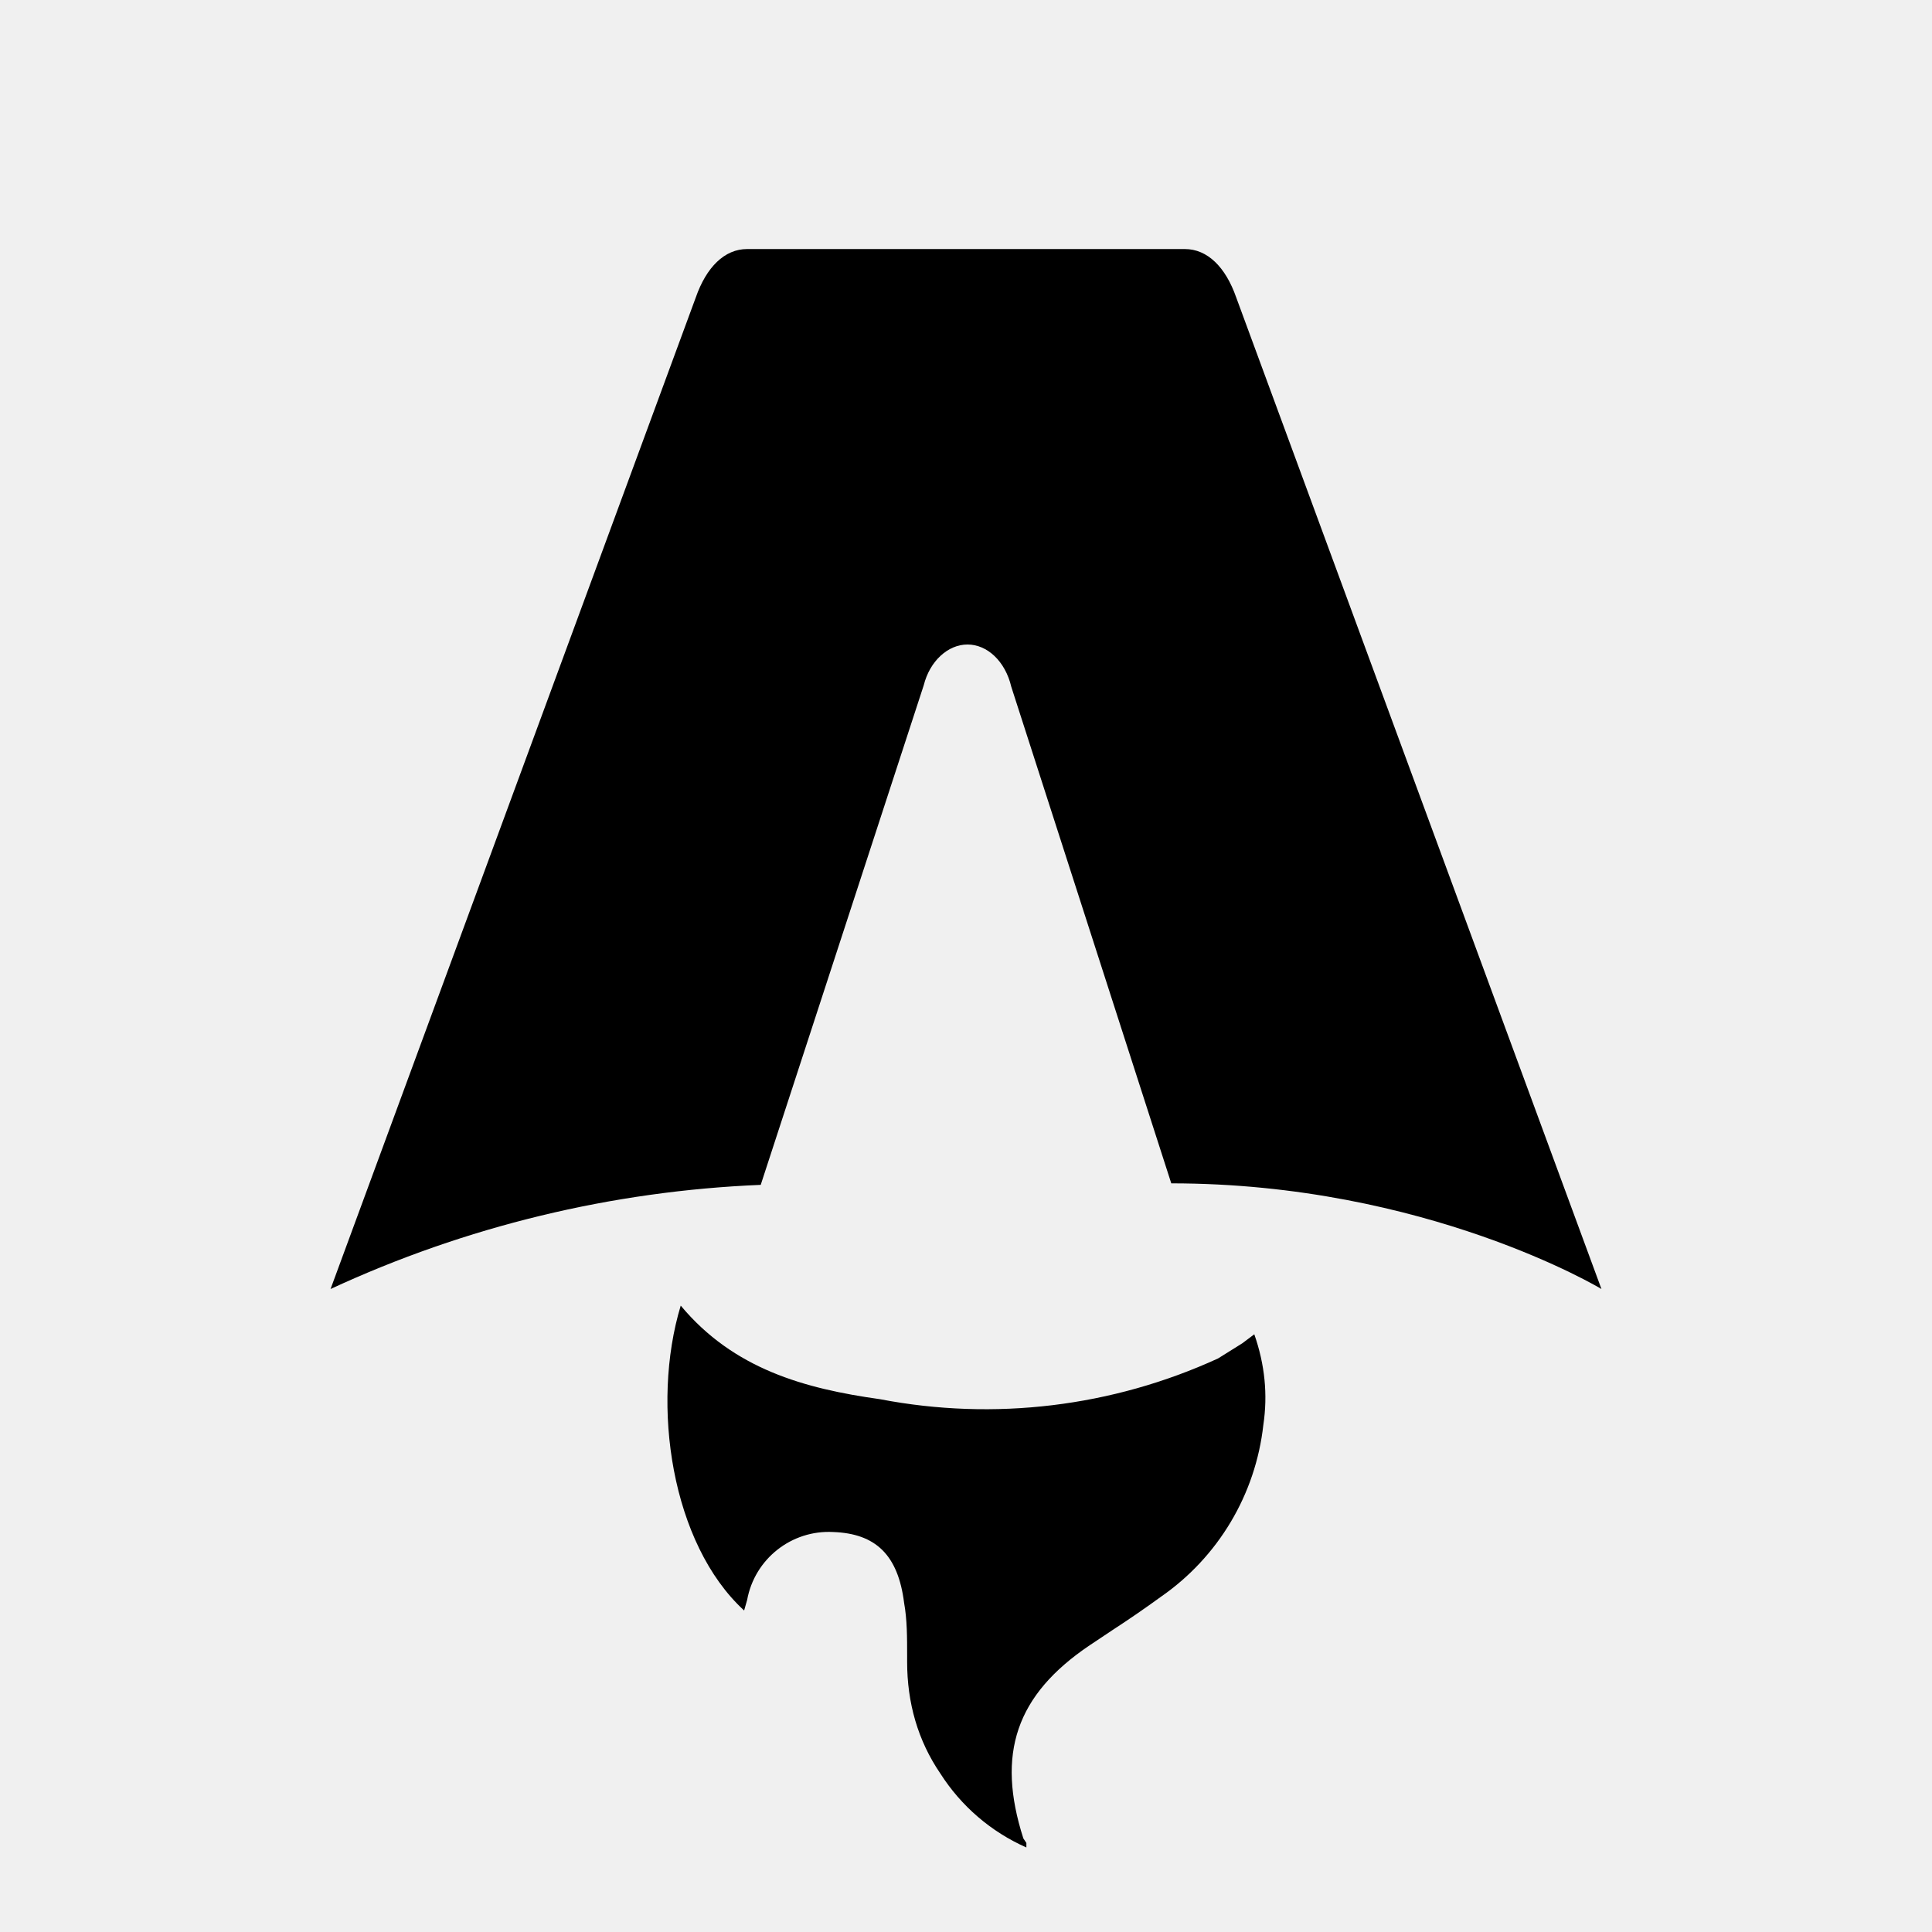
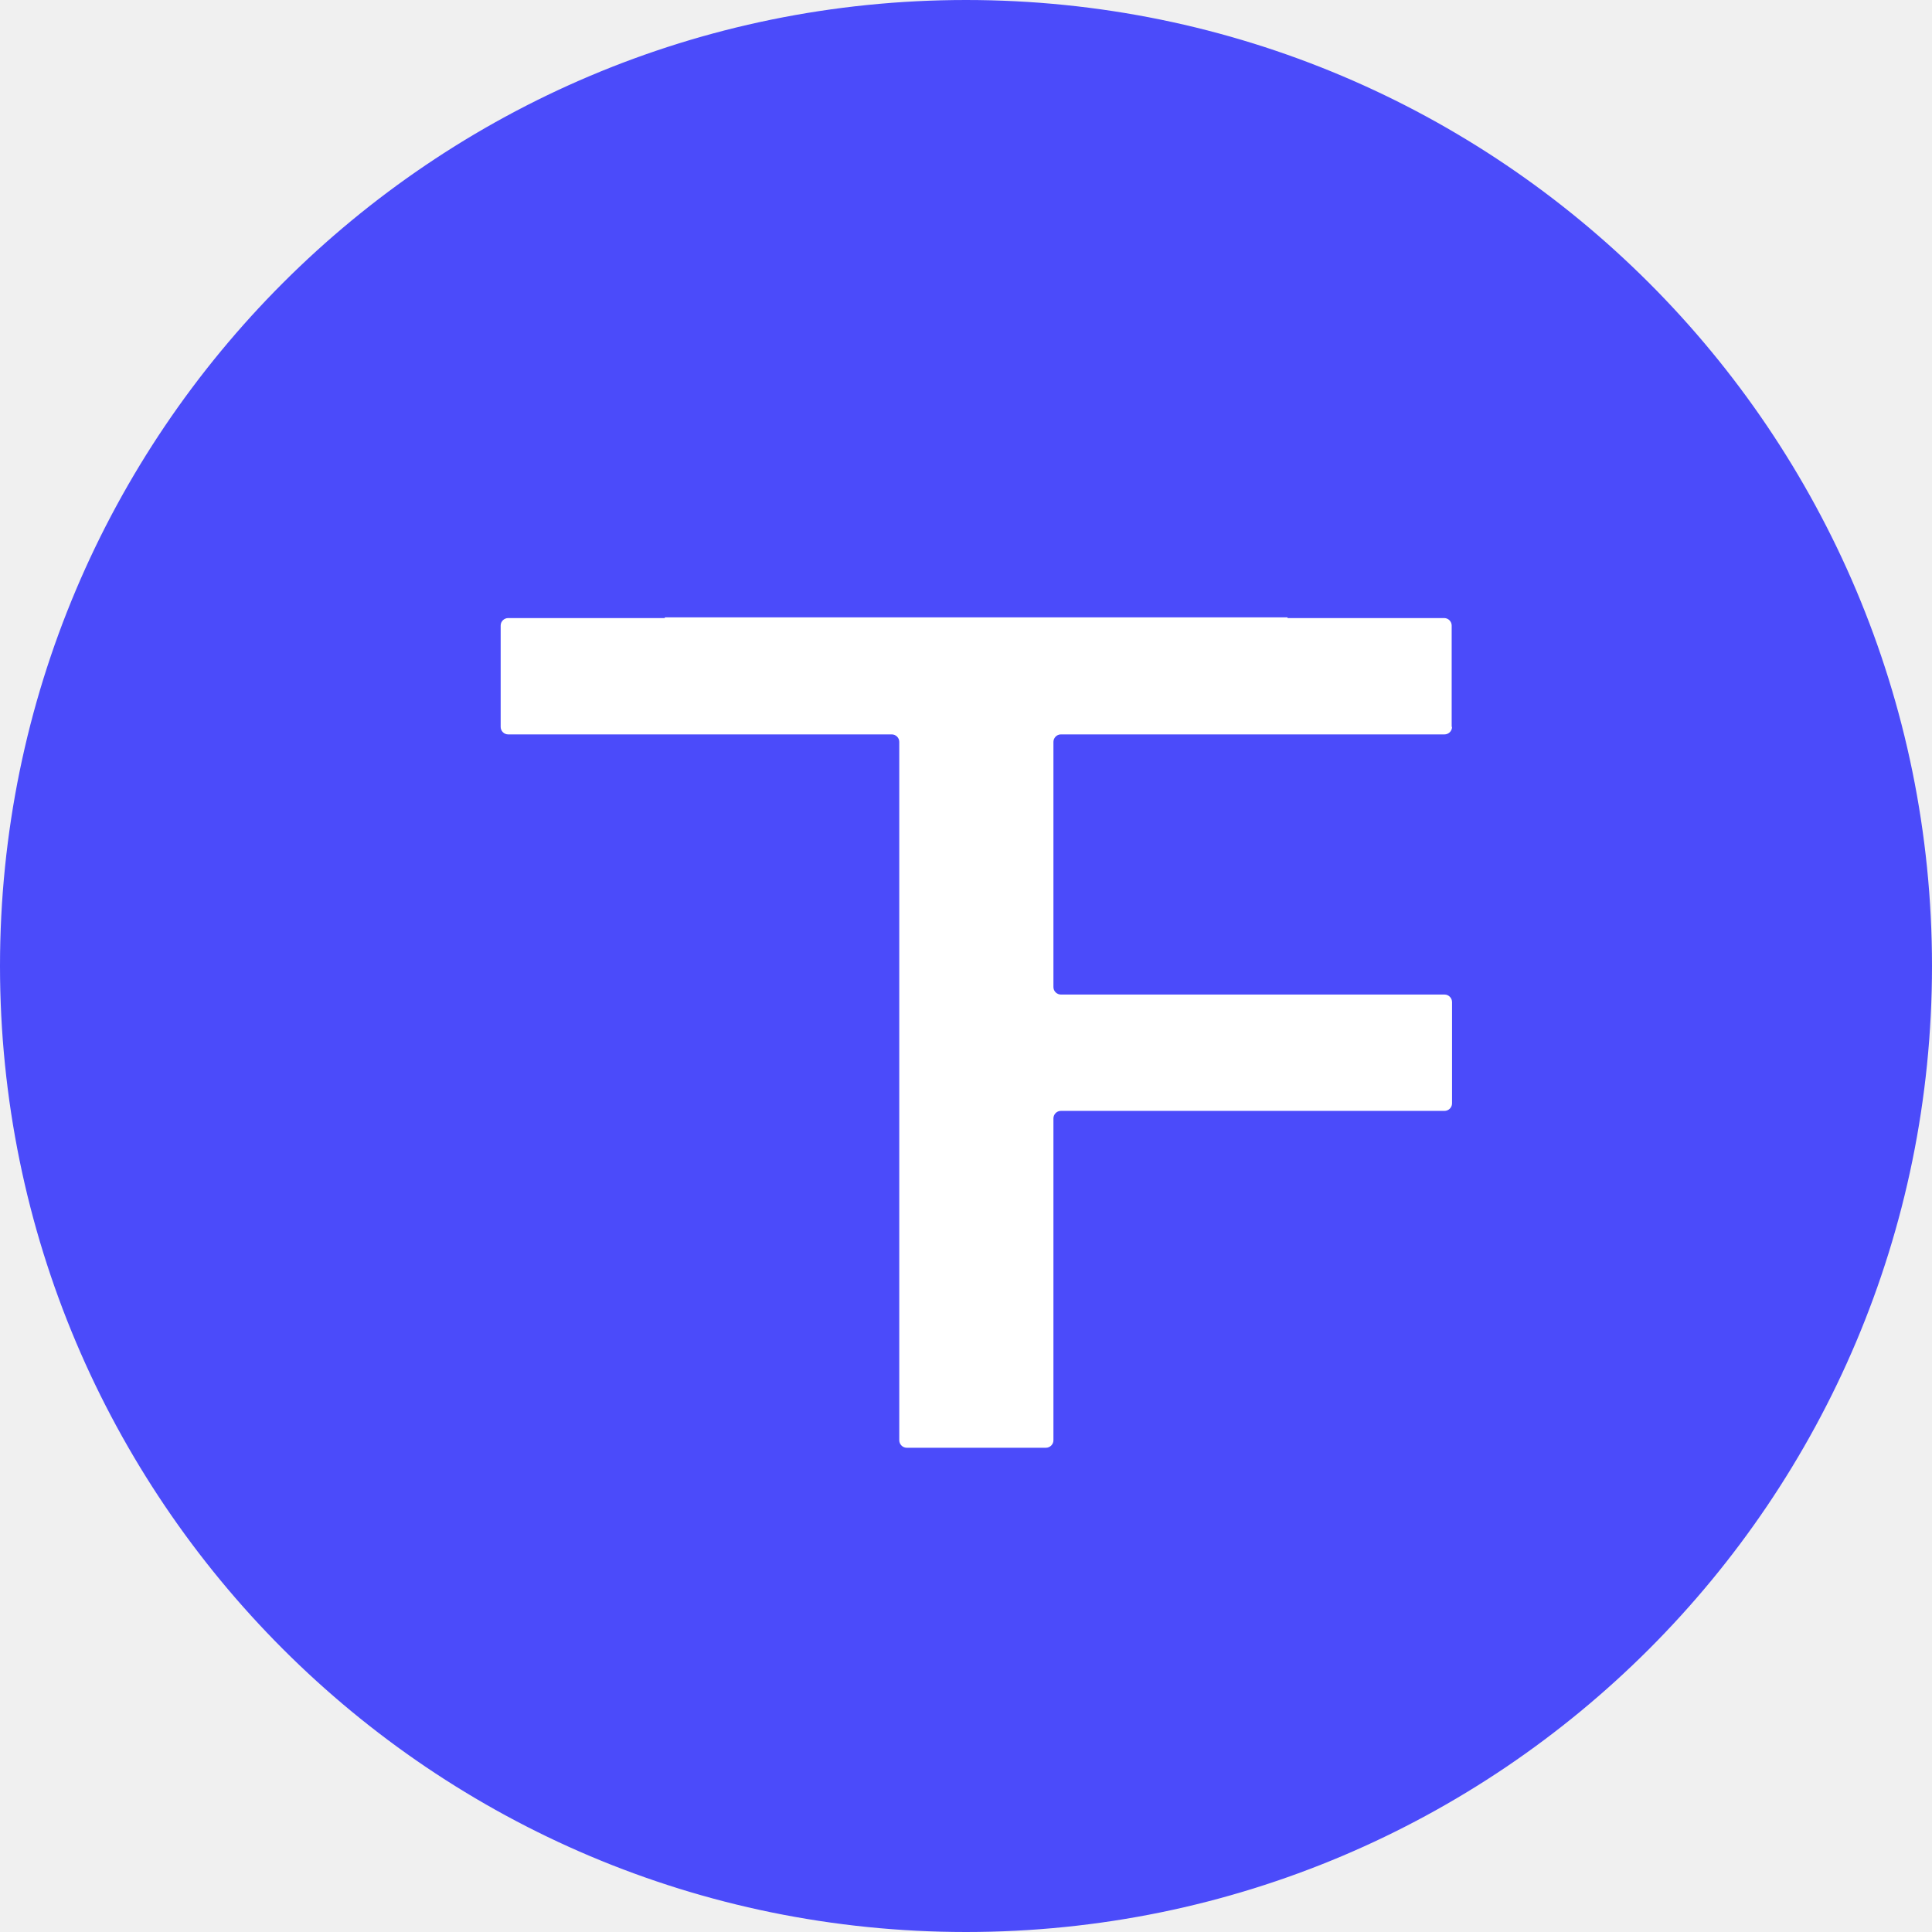
- <svg xmlns="http://www.w3.org/2000/svg" fill="none" viewBox="0 0 128 128">
-   <path d="M50.4 78.5a75.1 75.1 0 0 0-28.5 6.9l24.2-65.7c.7-2 1.9-3.2 3.4-3.2h29c1.5 0 2.7 1.2 3.4 3.2l24.2 65.7s-11.6-7-28.5-7L67 45.5c-.4-1.7-1.6-2.8-2.9-2.8-1.3 0-2.5 1.1-2.9 2.7L50.4 78.5Zm-1.1 28.2Zm-4.2-20.2c-2 6.6-.6 15.8 4.2 20.2a17.5 17.5 0 0 1 .2-.7 5.5 5.5 0 0 1 5.7-4.5c2.8.1 4.3 1.5 4.7 4.7.2 1.1.2 2.3.2 3.5v.4c0 2.7.7 5.2 2.2 7.4a13 13 0 0 0 5.7 4.9v-.3l-.2-.3c-1.8-5.6-.5-9.5 4.4-12.8l1.5-1a73 73 0 0 0 3.2-2.2 16 16 0 0 0 6.8-11.4c.3-2 .1-4-.6-6l-.8.6-1.6 1a37 37 0 0 1-22.4 2.7c-5-.7-9.7-2-13.2-6.2Z" />
-   <style>
-         path { fill: #000; }
-         @media (prefers-color-scheme: dark) {
-             path { fill: #FFF; }
-         }
+ <svg xmlns="http://www.w3.org/2000/svg" id="Layer_2" viewBox="0 0 54.14 54.14">
+   <defs>
+     <style>
+       .cls-1 {
+         fill: #4B4BFA;
+         stroke: #4B4BFA; /* Updated color */
+         stroke-miterlimit: 10;
+       }
+       .cls-2 {
+         fill: #FFFFFF; /* Updated color */
+         stroke-width: 0px;
+       }
    </style>
+   </defs>
+   <g id="Layer_1-2">
+     <rect class="cls-1" x=".5" y=".5" width="53.14" height="53.14" rx="26.57" ry="26.57" />
+     <path class="cls-2" transform="translate(2, 0)" d="m38.68,20.37v-2.84c0-.11-.09-.21-.21-.21h-4.39v-.02h-17.45v.02h-4.39c-.11,0-.21.09-.21.21v2.84c0,.11.09.21.21.21h10.75c.11,0,.21.09.21.21v19.57c0,.11.09.21.21.21h3.9c.11,0,.21-.09.21-.21v-9.02c0-.11.09-.21.21-.21h10.75c.11,0,.21-.09.21-.21v-2.84c0-.11-.09-.21-.21-.21h-10.75c-.11,0-.21-.09-.21-.21v-6.87c0-.11.09-.21.21-.21h10.75c.11,0,.21-.09.21-.21Z" />
+   </g>
</svg>
